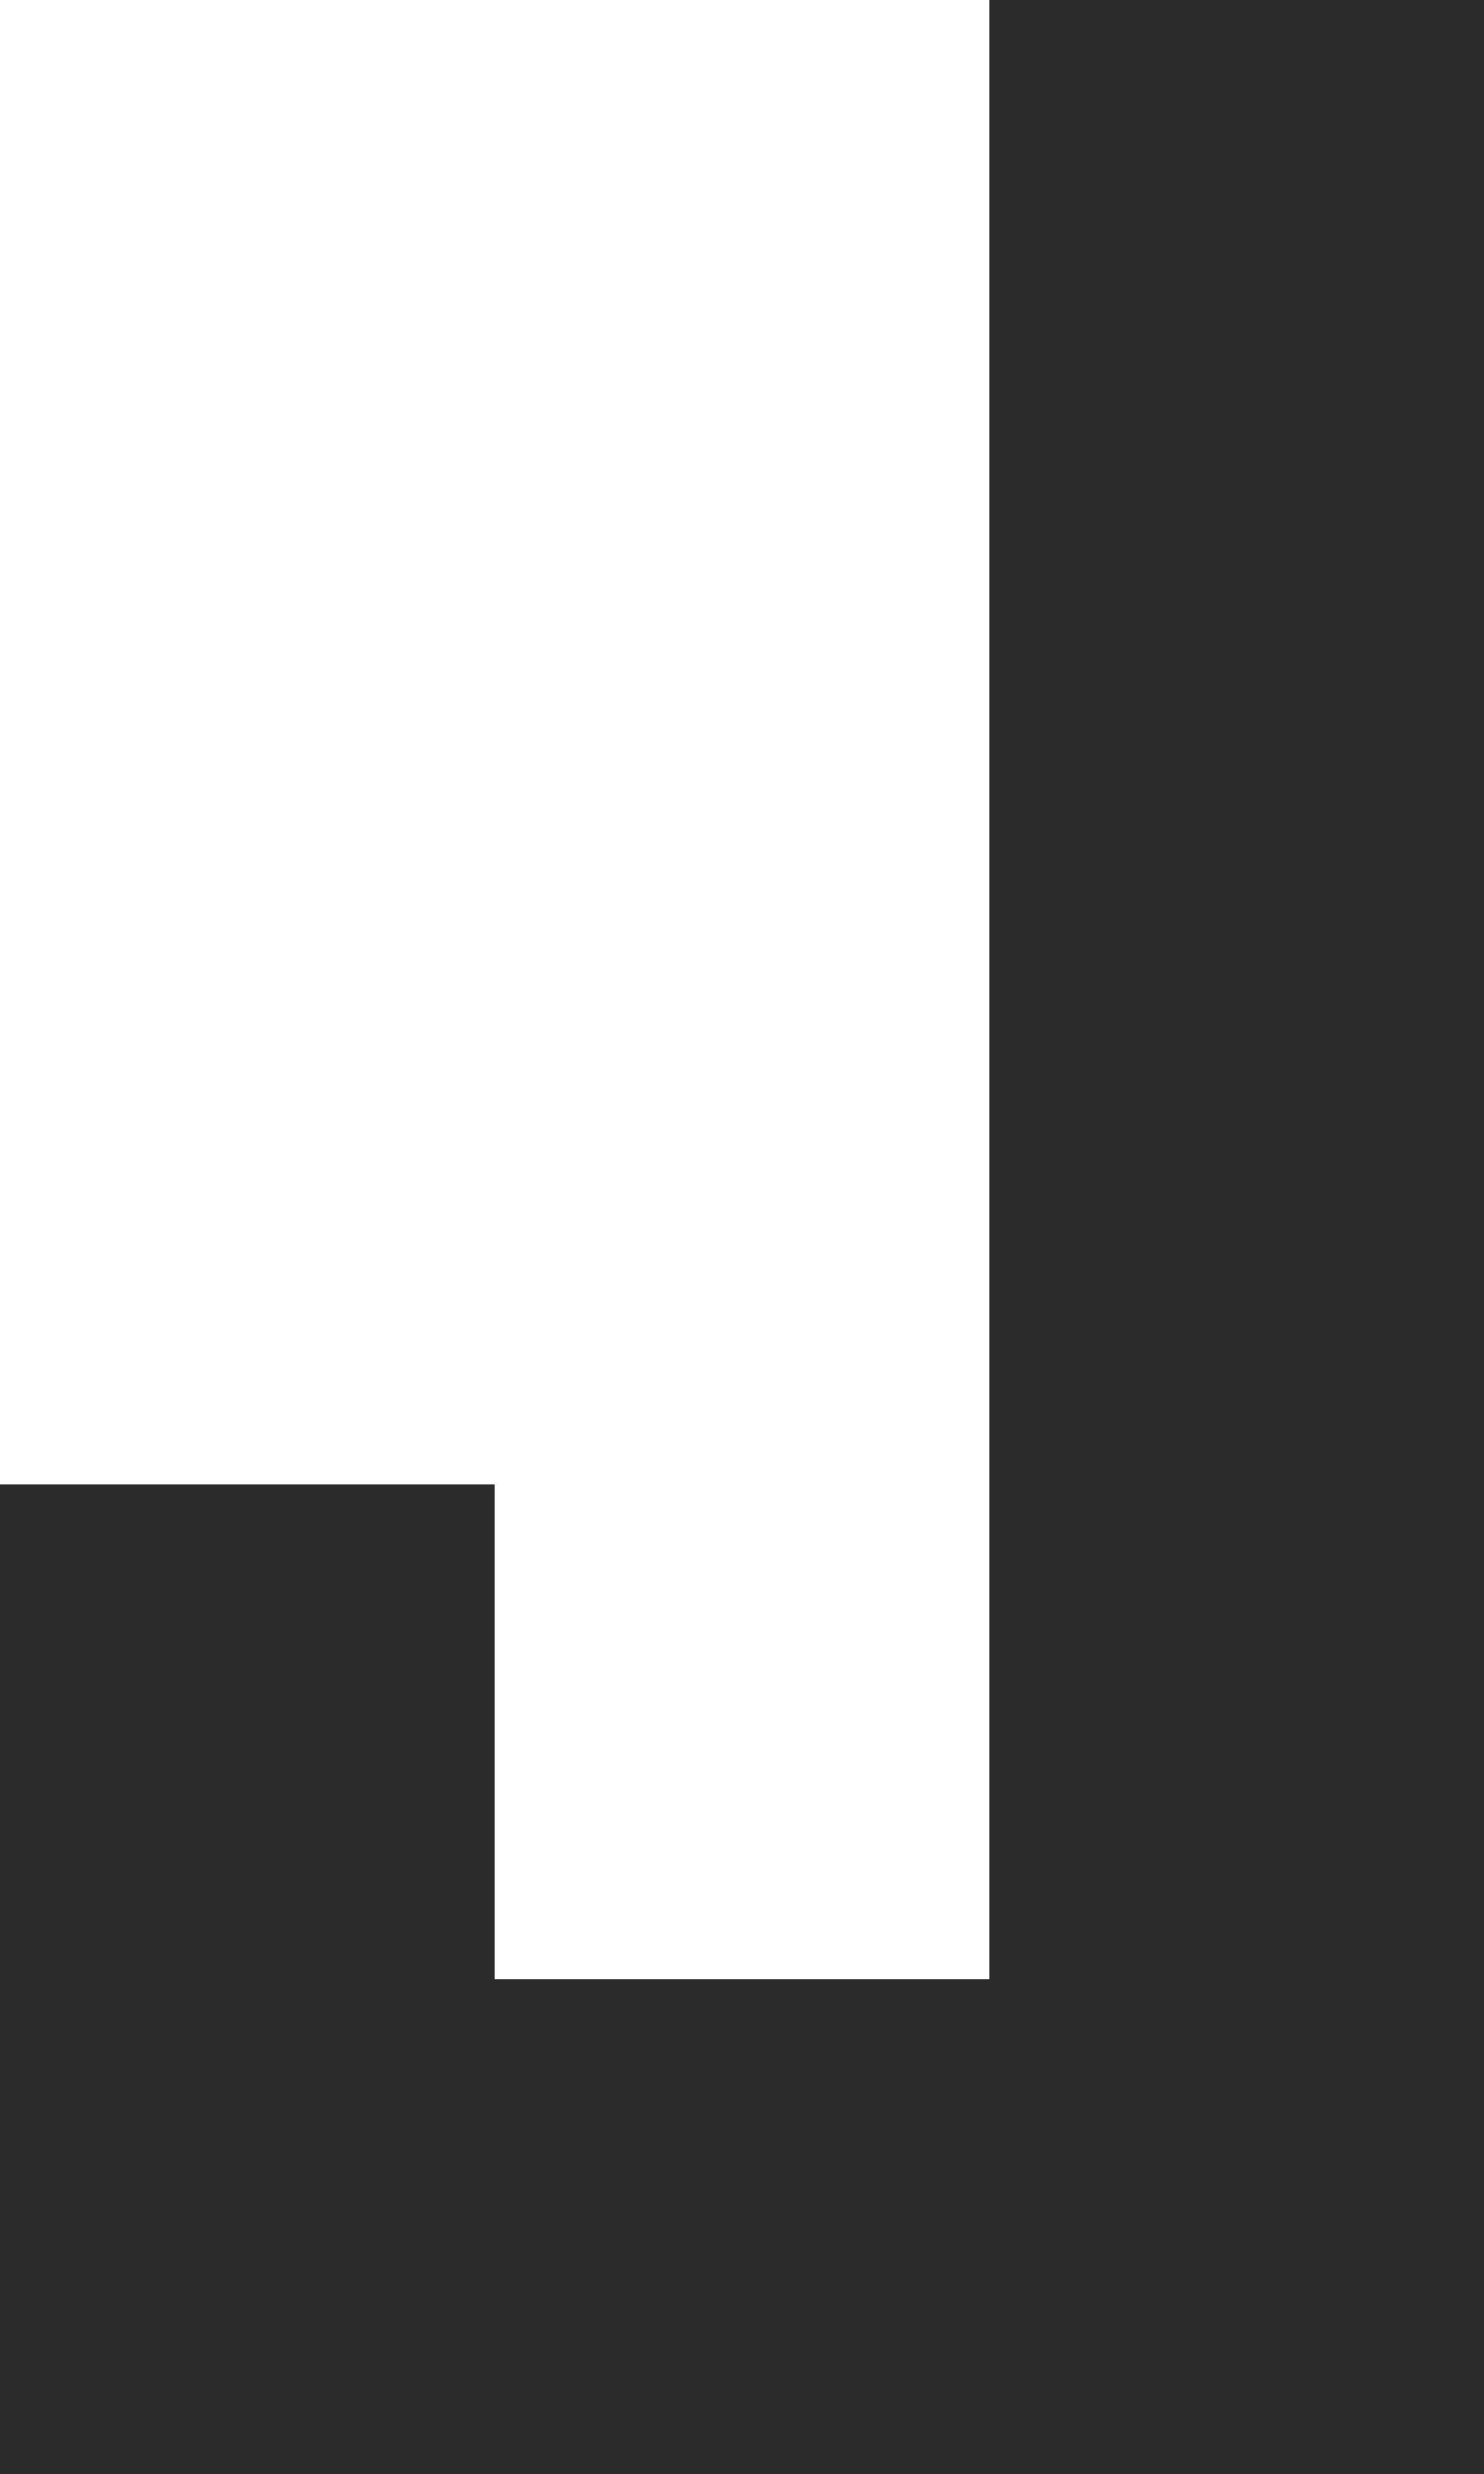
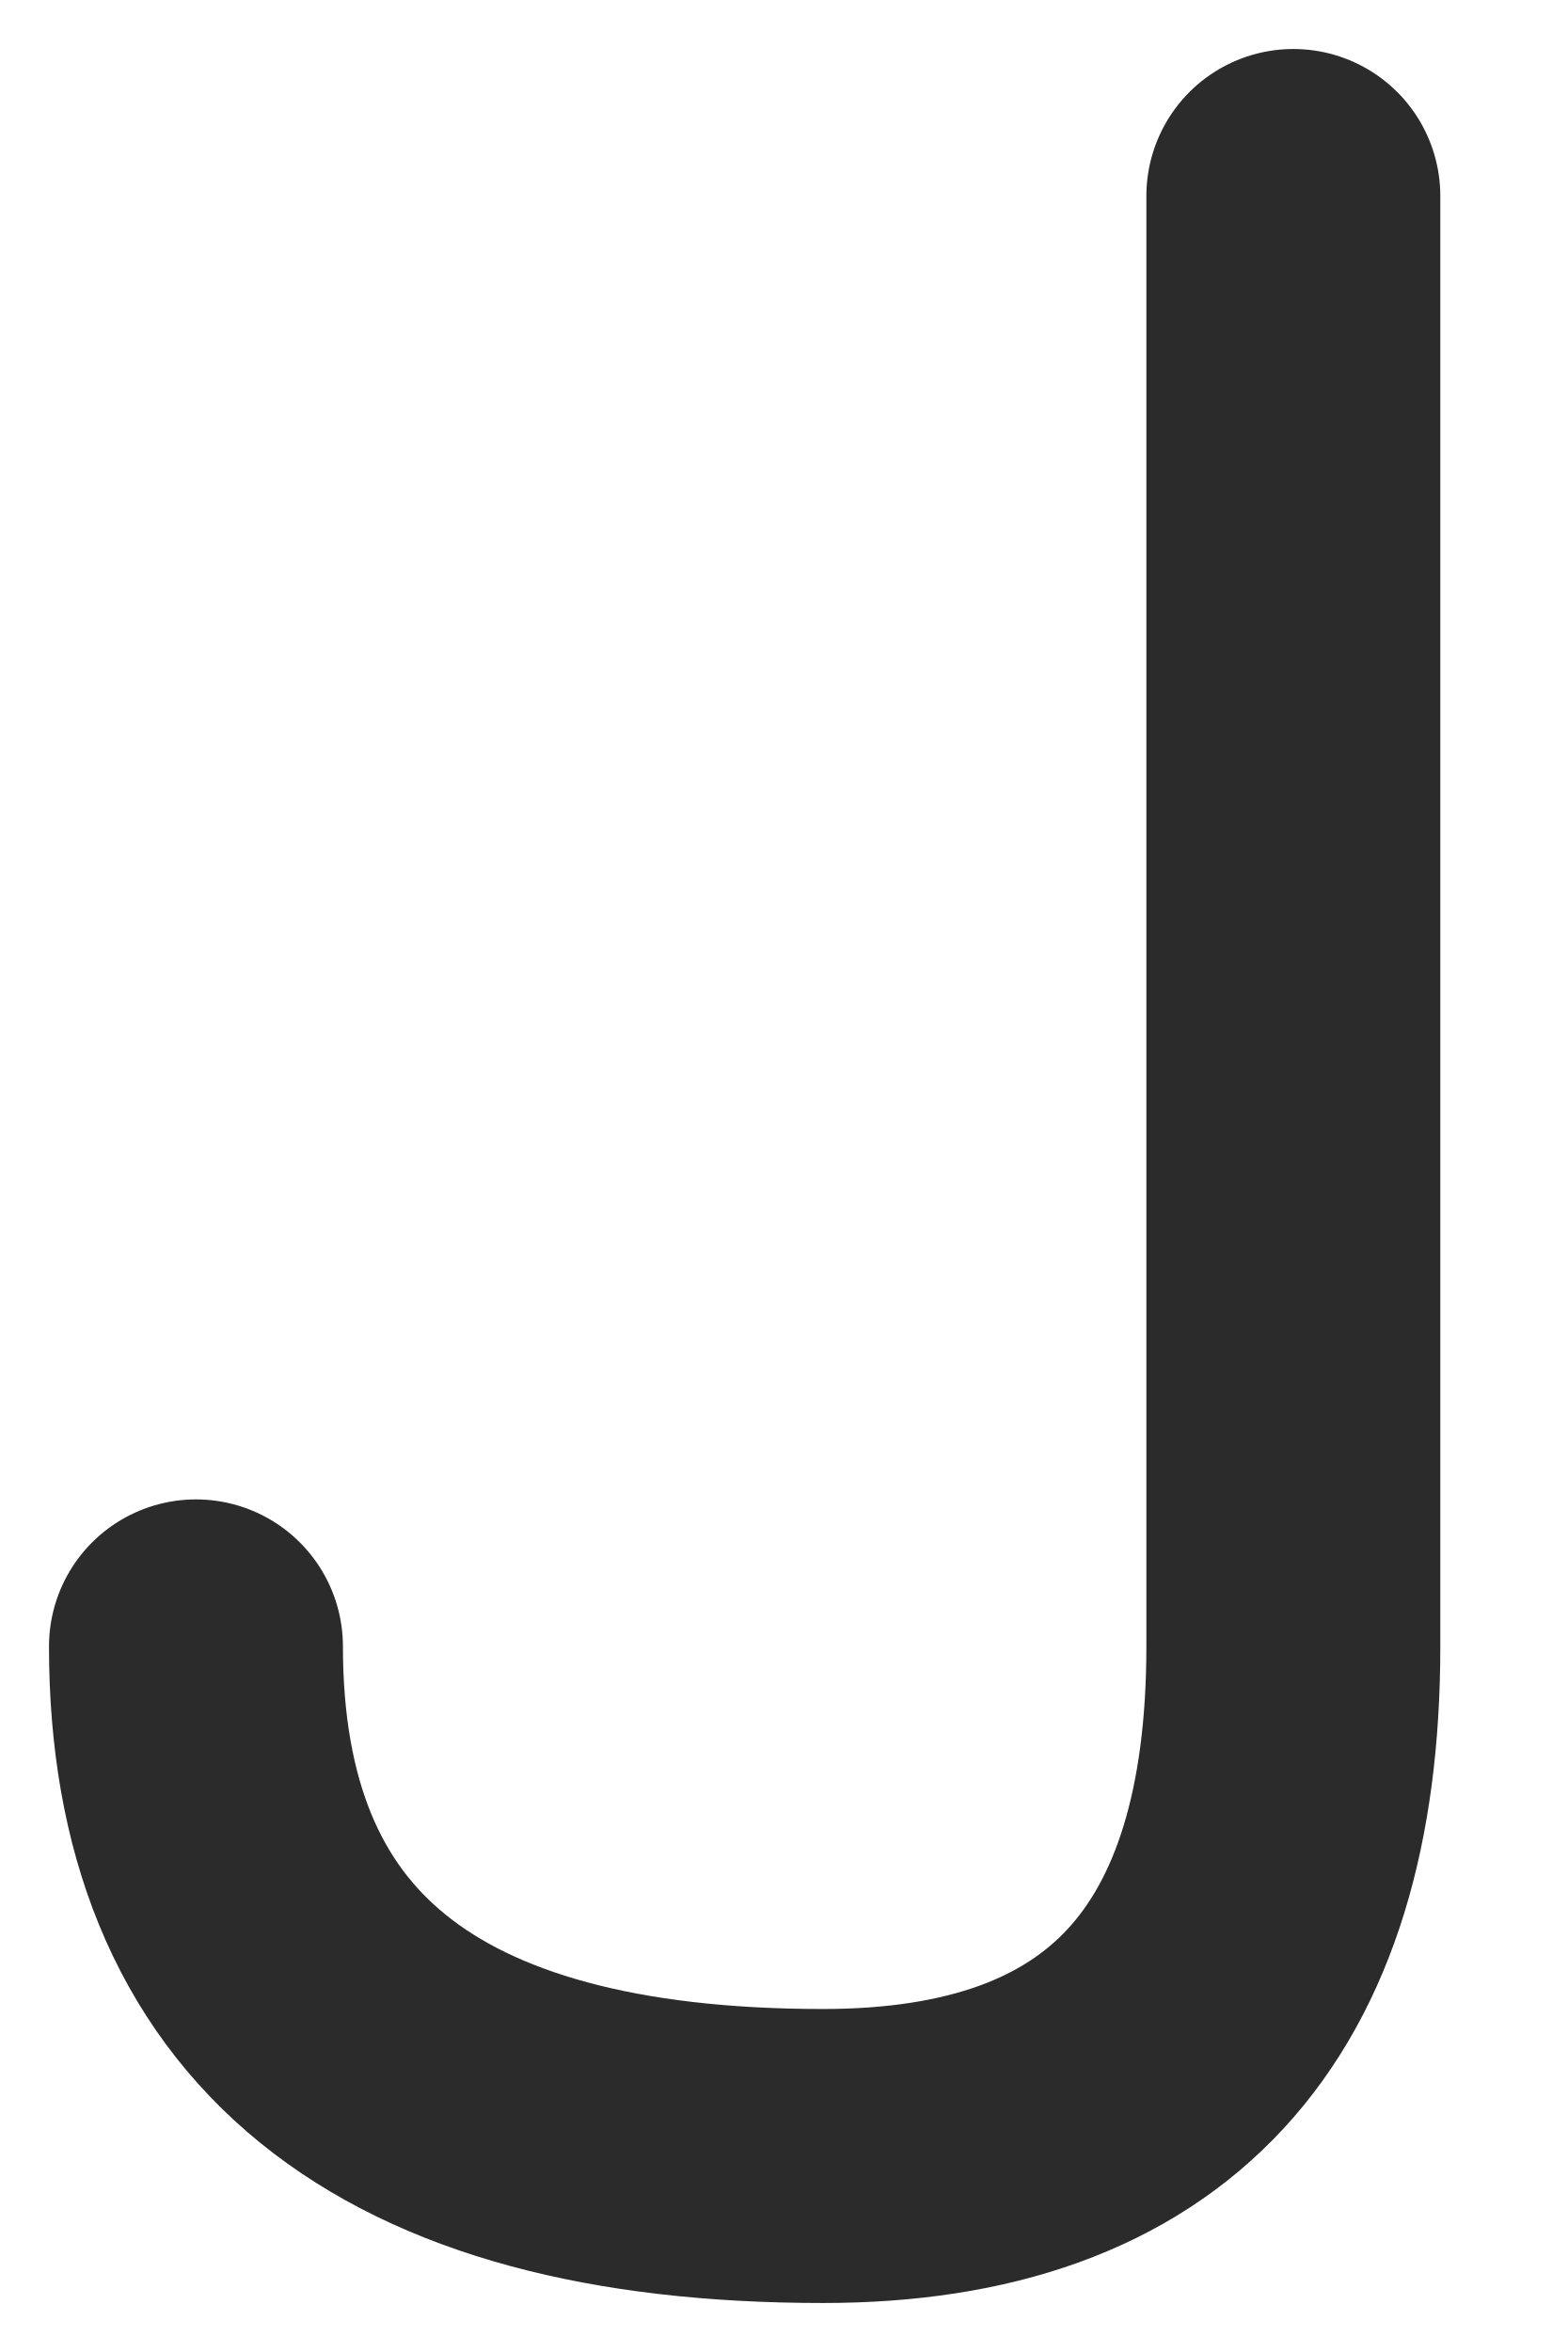
- <svg xmlns="http://www.w3.org/2000/svg" width="12" height="20" viewBox="0 0 12 20">
-   <g fill="#2b2b2b">
-     <rect x="8" y="0" width="4" height="4" />
-     <rect x="8" y="4" width="4" height="4" />
-     <rect x="8" y="8" width="4" height="4" />
-     <rect x="0" y="12" width="4" height="4" />
-     <rect x="8" y="12" width="4" height="4" />
-     <rect x="0" y="16" width="4" height="4" />
-     <rect x="4" y="16" width="4" height="4" />
-     <rect x="8" y="16" width="4" height="4" />
-   </g>
+ <svg xmlns="http://www.w3.org/2000/svg" width="16" height="24" viewBox="-1 -1 8 12">
+   <path d="M5.6 0 V7.4 Q5.6 10 3.2 10 Q0 10 0 7.4" fill="none" stroke="#2b2b2b" stroke-width="1.5" stroke-linecap="round" stroke-linejoin="round" />
</svg>
